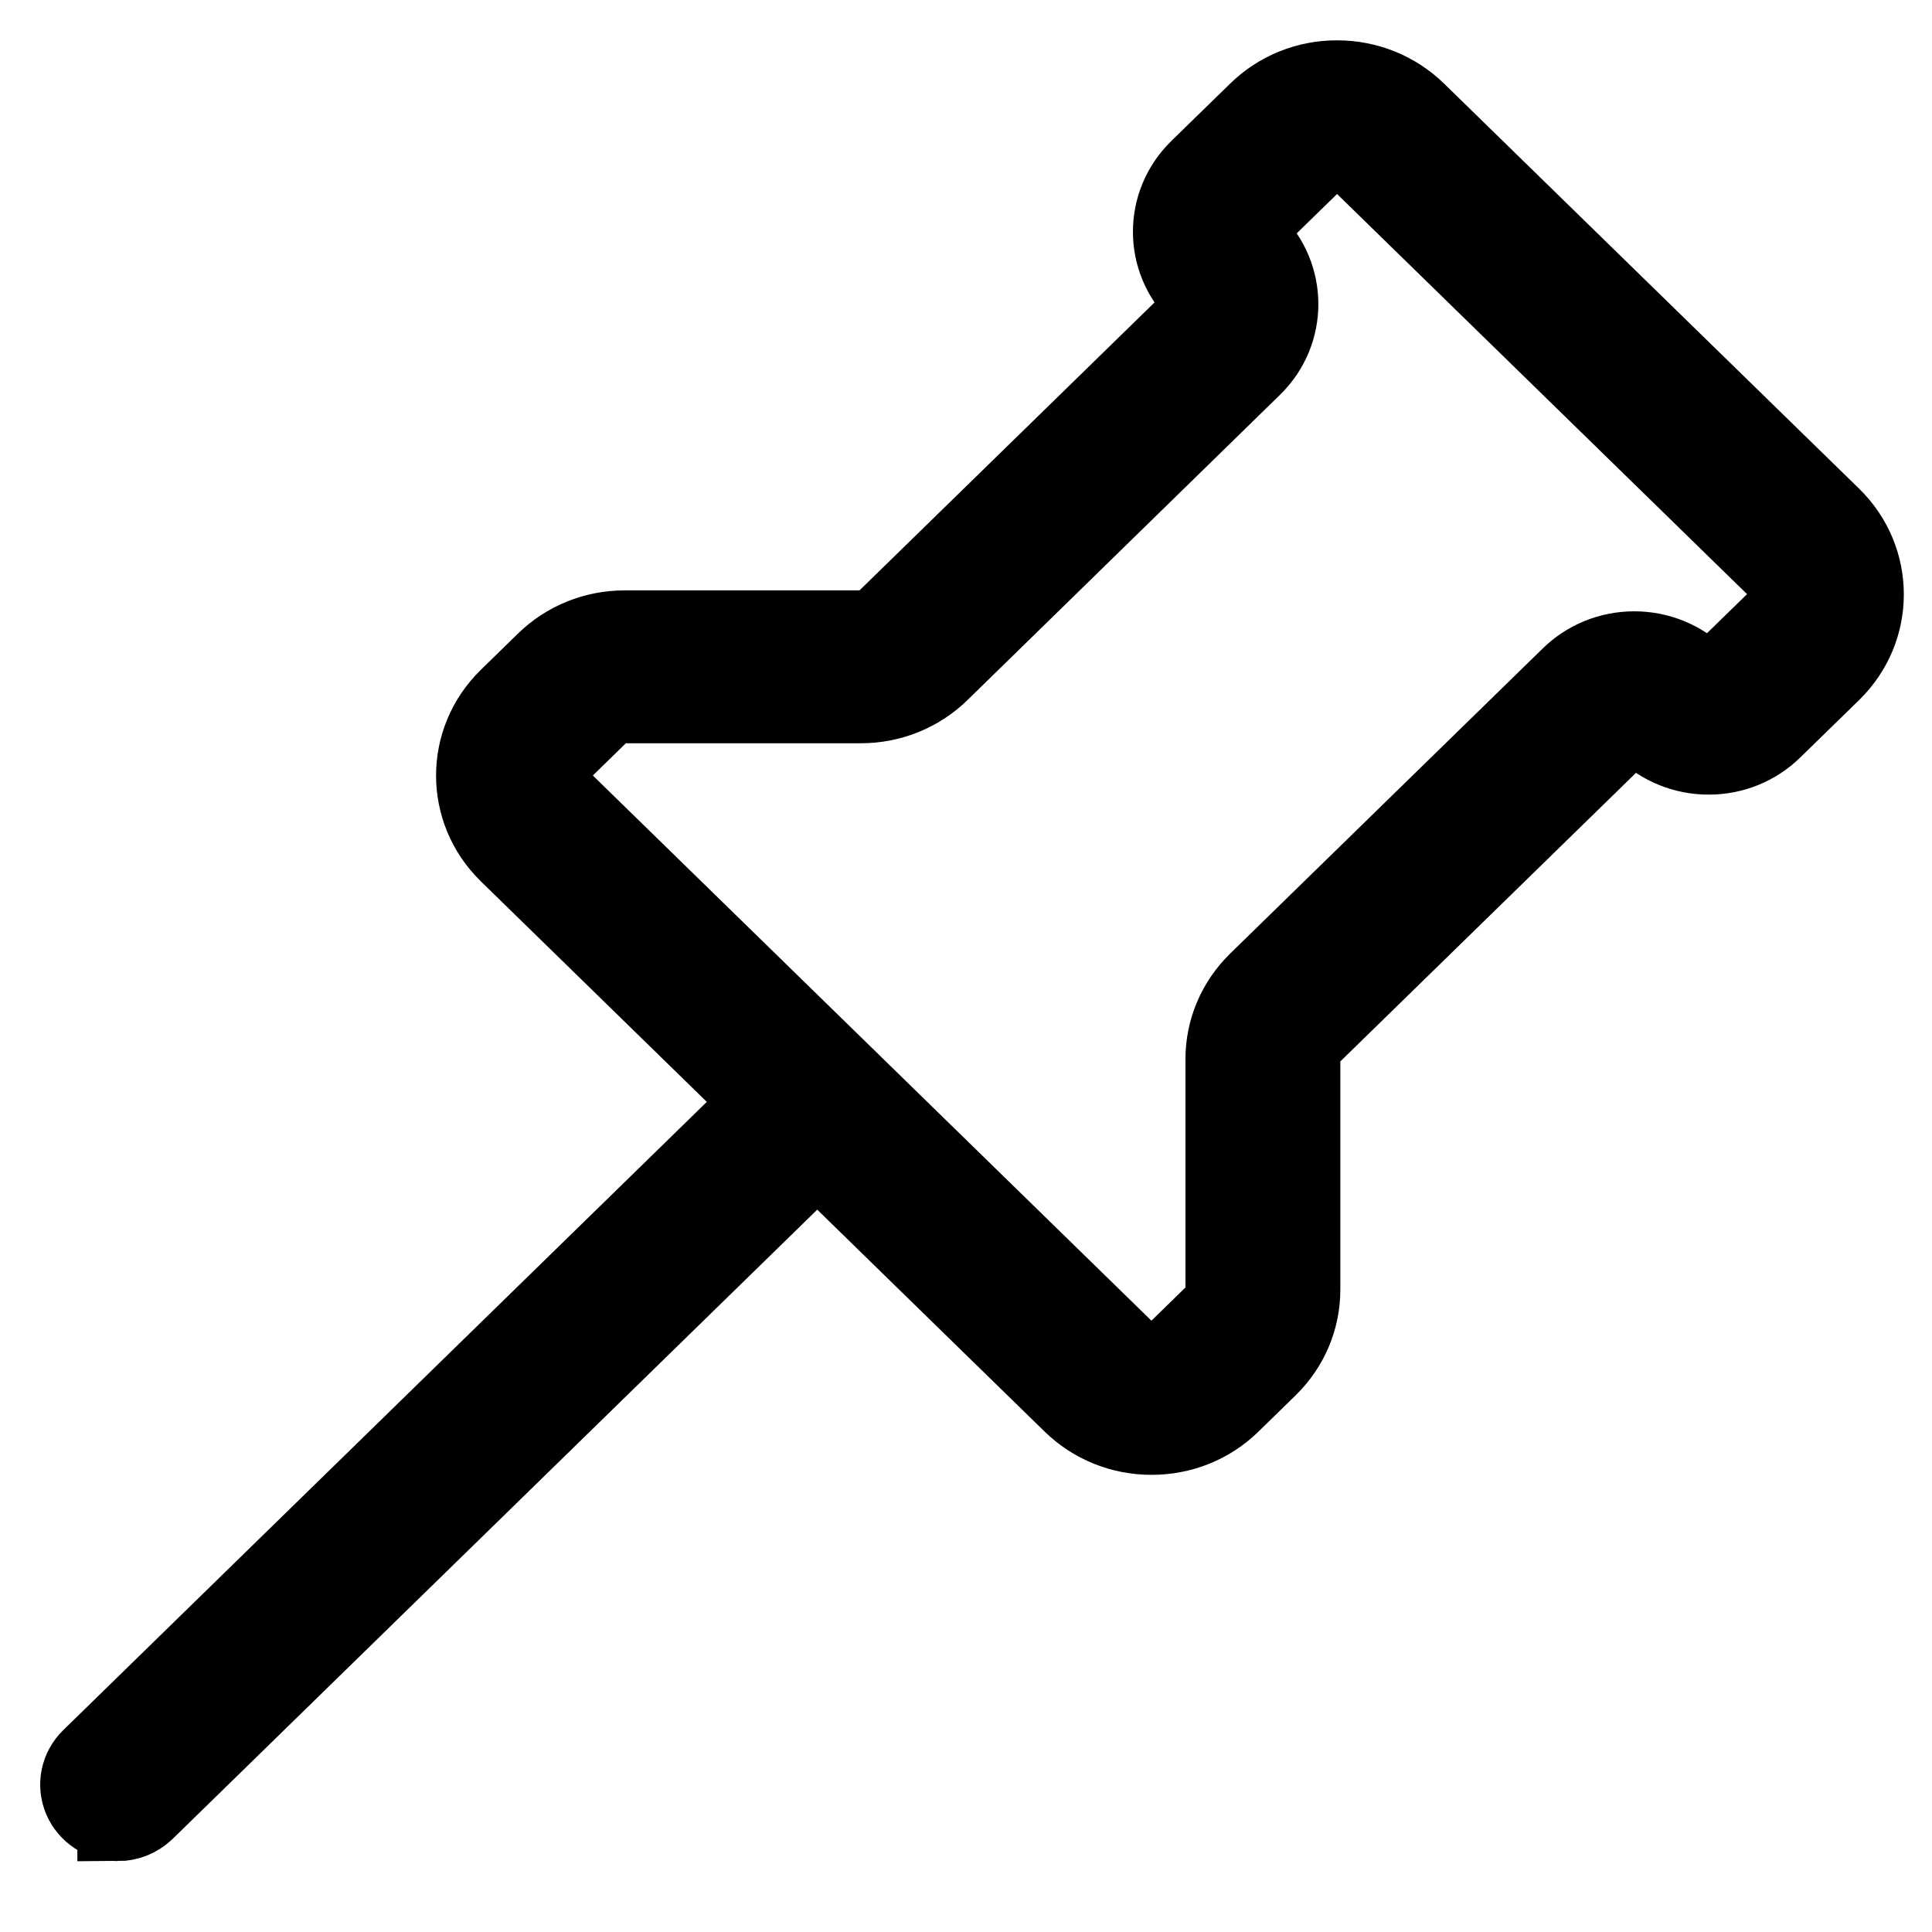
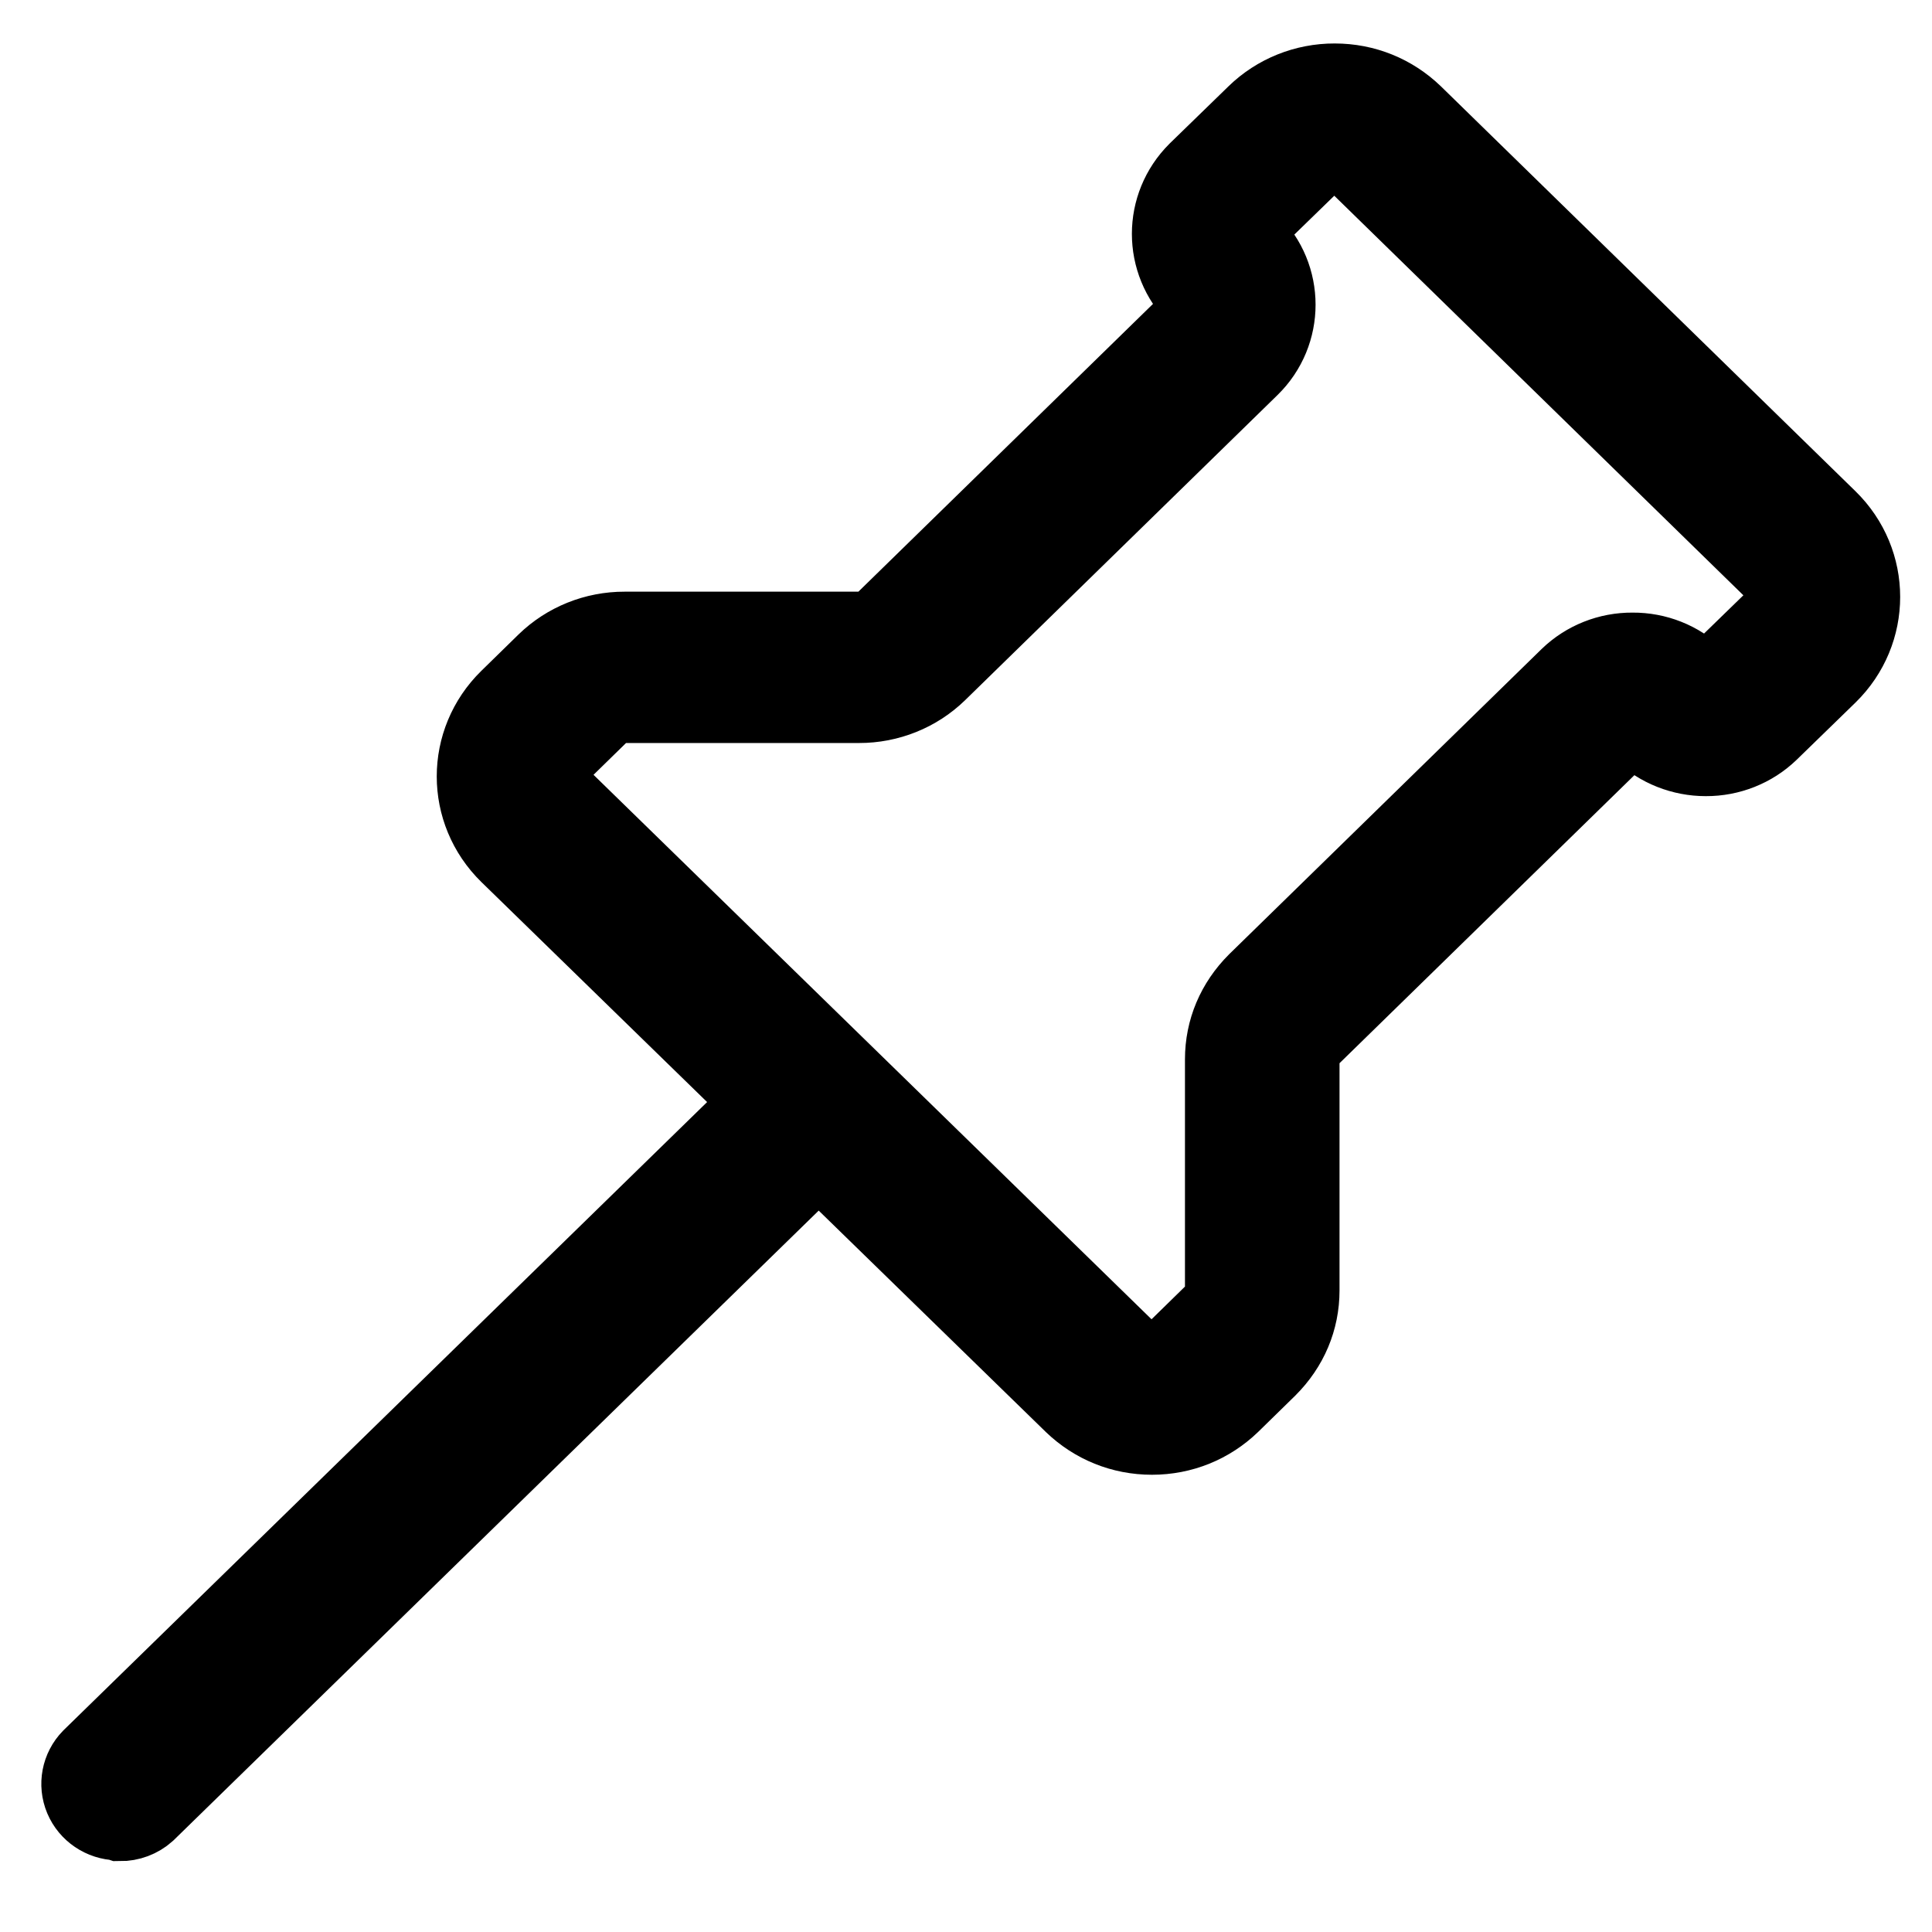
<svg xmlns="http://www.w3.org/2000/svg" width="24" height="24" class="svg-icon">
  <g>
-     <rect fill="none" id="canvas_background" height="24" width="24" y="0" x="0" />
-   </g>
-   <g>
-     <path stroke="currentColor" id="svg_1" d="m1.461,22.619a0.461,0.45 0 0 1 -0.327,-0.768l8.362,-8.163l-3.174,-3.098a1.385,1.352 0 0 1 0,-1.911l0.461,-0.45a1.375,1.342 0 0 1 0.979,-0.395l2.928,0a0.459,0.448 0 0 0 0.326,-0.132l3.883,-3.79a0.19,0.186 0 0 0 0,-0.264a1.117,1.09 0 0 1 0,-1.538l0.732,-0.714a1.373,1.341 0 0 1 0.979,-0.395c0.37,0 0.718,0.141 0.979,0.395l5.156,5.032a1.385,1.352 0 0 1 0,1.911l-0.732,0.714a1.106,1.079 0 0 1 -0.787,0.318c-0.298,0 -0.578,-0.113 -0.788,-0.318a0.189,0.185 0 0 0 -0.135,-0.054a0.189,0.185 0 0 0 -0.135,0.054l-3.883,3.79a0.46,0.449 0 0 0 -0.135,0.319l0,2.858c0,0.361 -0.144,0.7 -0.405,0.956l-0.461,0.45c-0.261,0.255 -0.608,0.395 -0.979,0.395s-0.718,-0.141 -0.979,-0.395l-3.174,-3.098l-8.362,8.163a0.478,0.467 0 0 1 -0.329,0.129zm6.302,-13.886a0.462,0.451 0 0 0 -0.327,0.132l-0.461,0.45a0.461,0.45 0 0 0 0,0.637l7.002,6.834a0.461,0.45 0 0 0 0.653,0l0.461,-0.45a0.465,0.454 0 0 0 0.135,-0.319l0,-2.858c0,-0.361 0.144,-0.7 0.405,-0.956l3.883,-3.79a1.108,1.081 0 0 1 0.787,-0.319a1.108,1.081 0 0 1 0.788,0.319c0.037,0.036 0.084,0.055 0.136,0.055a0.185,0.18 0 0 0 0.135,-0.055l0.732,-0.714a0.461,0.45 0 0 0 0,-0.637l-5.156,-5.032a0.461,0.45 0 0 0 -0.653,0l-0.732,0.714a0.191,0.186 0 0 0 0,0.264c0.434,0.423 0.435,1.114 0.001,1.538l-3.882,3.792a1.375,1.342 0 0 1 -0.978,0.395l-2.929,0z" />
+     <path stroke="currentColor" id="svg_1" d="m1.46,22.61a0.46,0.45 0 0 1 -0.32,-0.76l8.36,-8.16l-3.17,-3.09a1.38,1.35 0 0 1 0,-1.91l0.46,-0.45a1.37,1.34 0 0 1 0.97,-0.39l2.92,0a0.45,0.44 0 0 0 0.32,-0.13l3.88,-3.79a0.19,0.18 0 0 0 0,-0.26a1.11,1.09 0 0 1 0,-1.53l0.73,-0.71a1.37,1.34 0 0 1 0.97,-0.39c0.37,0 0.71,0.14 0.97,0.39l5.15,5.03a1.38,1.35 0 0 1 0,1.91l-0.73,0.71a1.10,1.07 0 0 1 -0.78,0.31c-0.29,0 -0.57,-0.11 -0.78,-0.31a0.18,0.18 0 0 0 -0.13,-0.05a0.18,0.18 0 0 0 -0.13,0.05l-3.88,3.79a0.45,0.44 0 0 0 -0.13,0.31l0,2.85c0,0.36 -0.14,0.69 -0.40,0.95l-0.46,0.45c-0.26,0.25 -0.60,0.39 -0.97,0.39s-0.71,-0.14 -0.97,-0.39l-3.17,-3.09l-8.36,8.16a0.47,0.46 0 0 1 -0.32,0.12zm6.30,-13.88a0.46,0.45 0 0 0 -0.32,0.13l-0.46,0.45a0.46,0.45 0 0 0 0,0.63l7.00,6.83a0.46,0.45 0 0 0 0.65,0l0.46,-0.45a0.46,0.45 0 0 0 0.13,-0.31l0,-2.85c0,-0.36 0.14,-0.69 0.40,-0.95l3.88,-3.79a1.10,1.08 0 0 1 0.78,-0.31a1.10,1.08 0 0 1 0.78,0.31c0.03,0.03 0.08,0.05 0.13,0.05a0.18,0.18 0 0 0 0.13,-0.05l0.73,-0.71a0.46,0.45 0 0 0 0,-0.63l-5.15,-5.03a0.46,0.45 0 0 0 -0.65,0l-0.73,0.71a0.19,0.18 0 0 0 0,0.26c0.43,0.42 0.43,1.11 0.00,1.53l-3.88,3.79a1.37,1.34 0 0 1 -0.97,0.39l-2.92,0z" />
  </g>
</svg>
